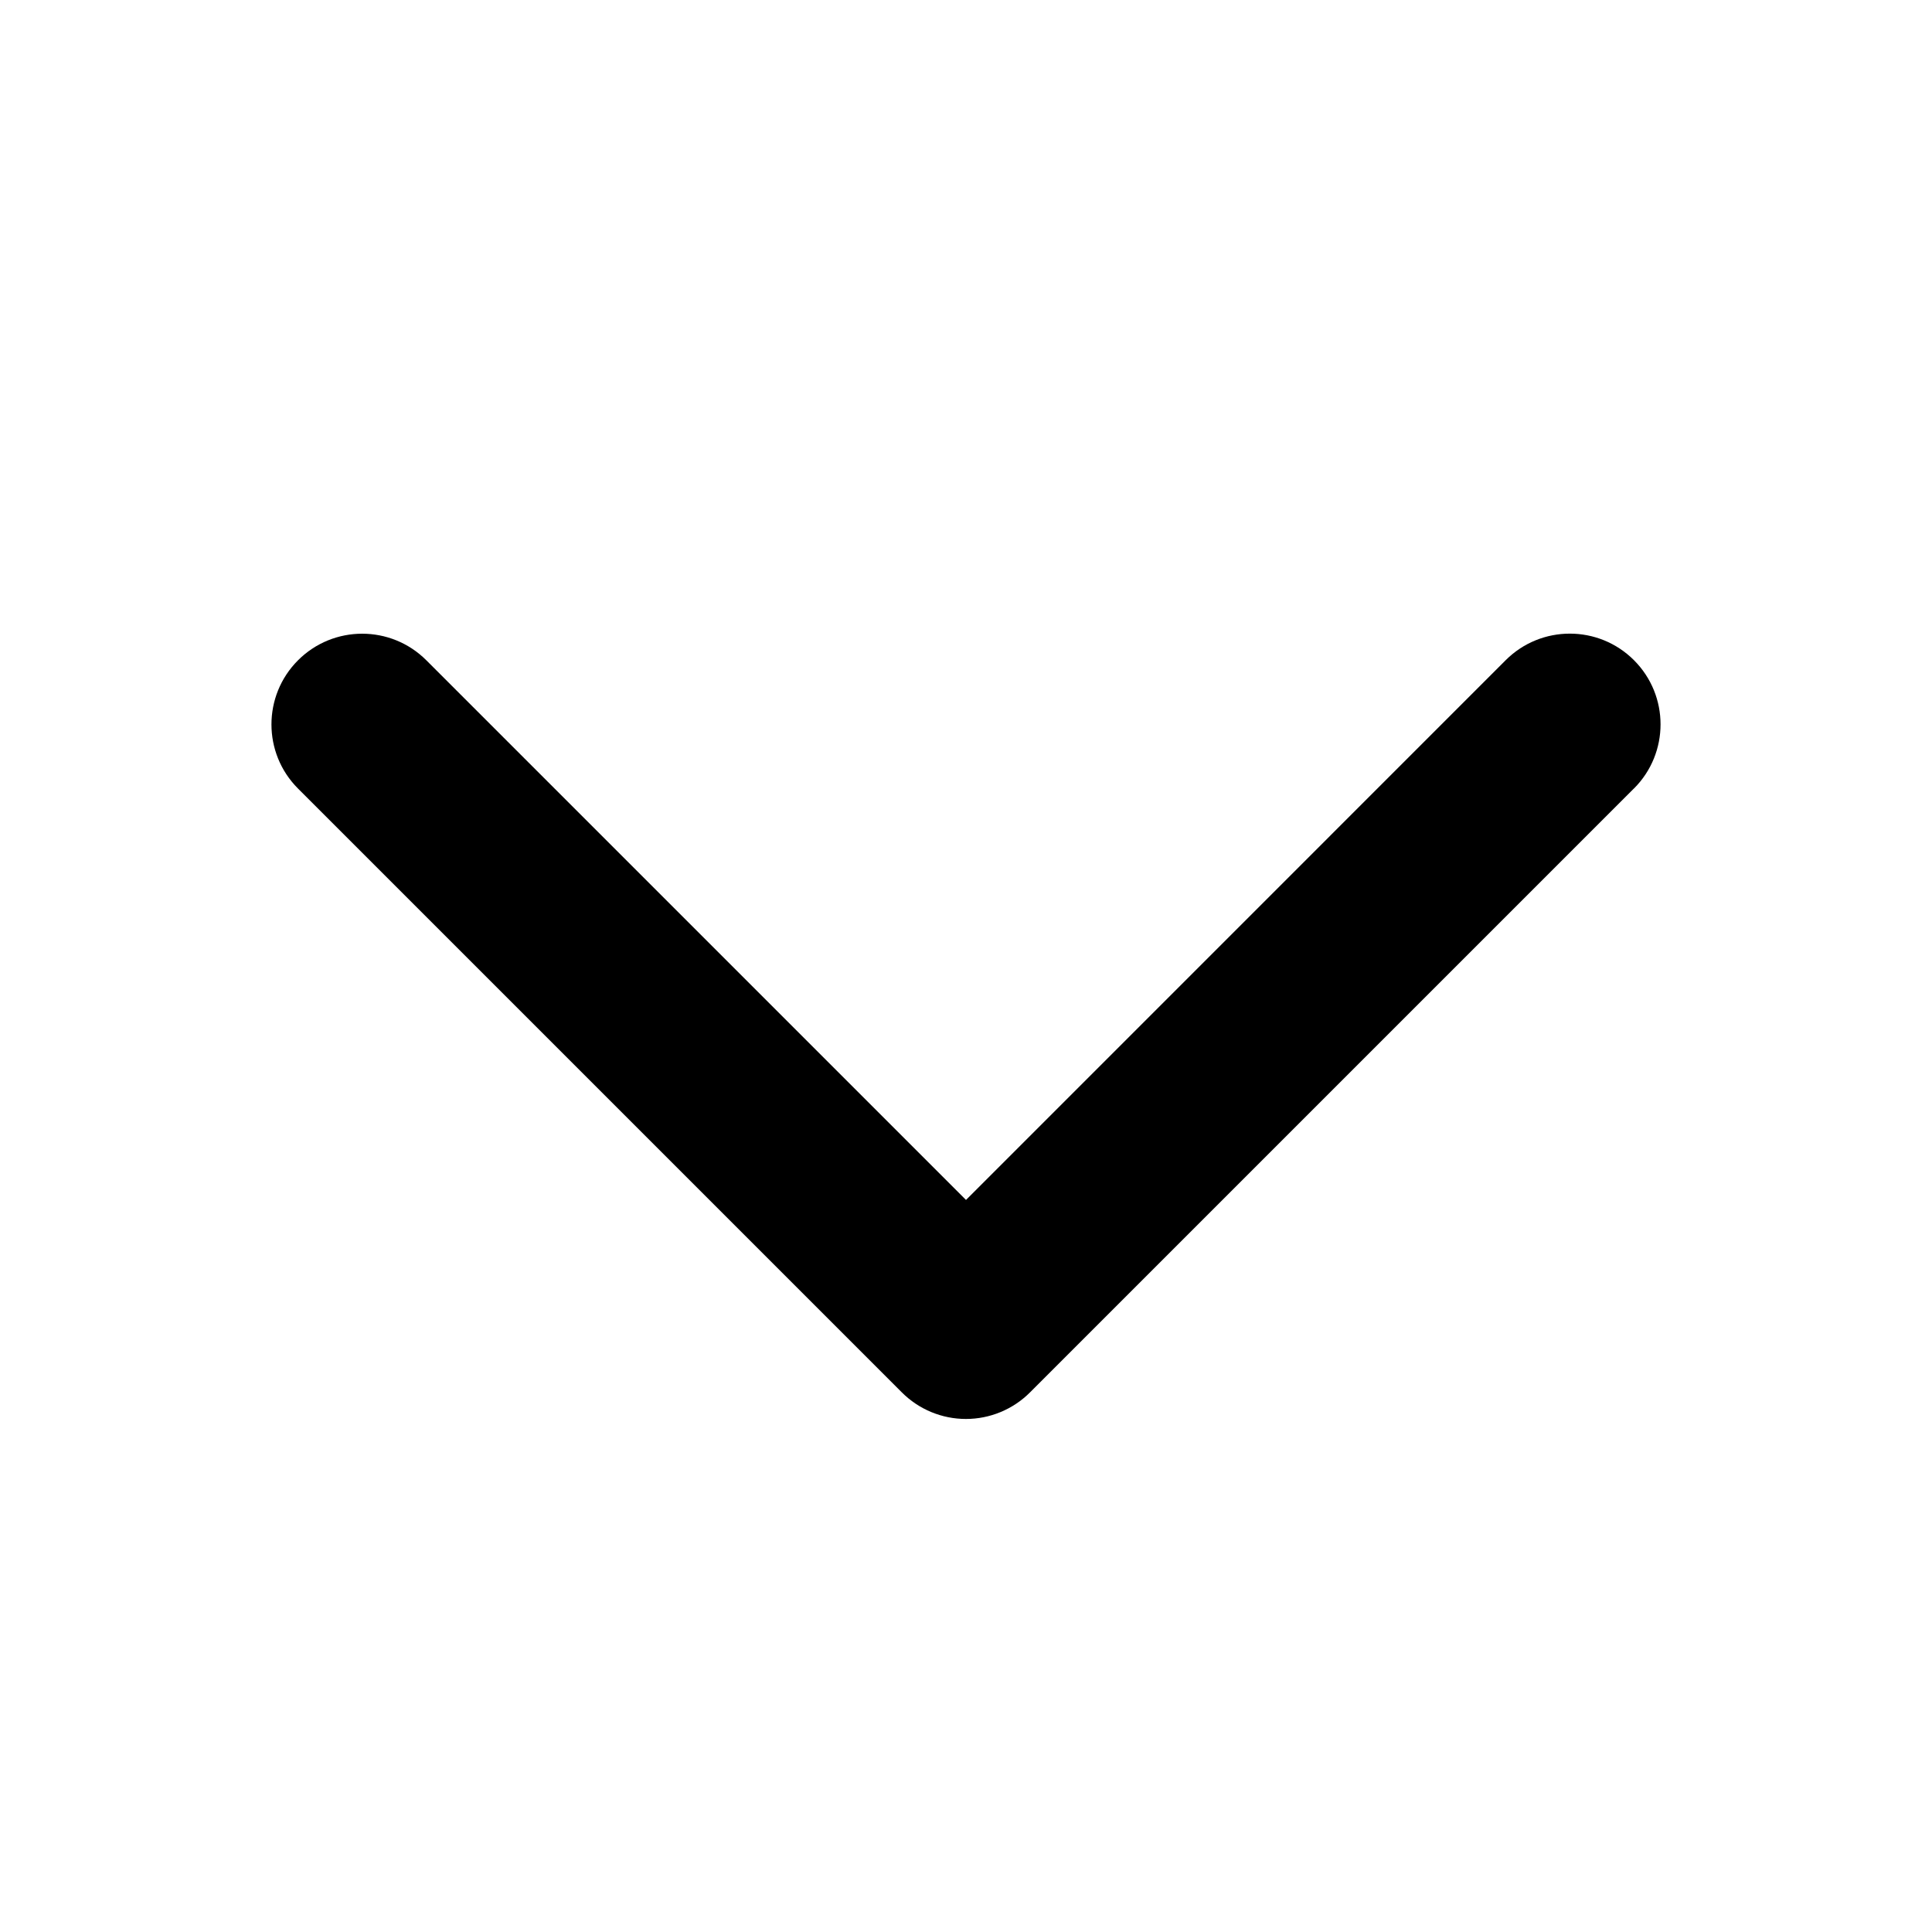
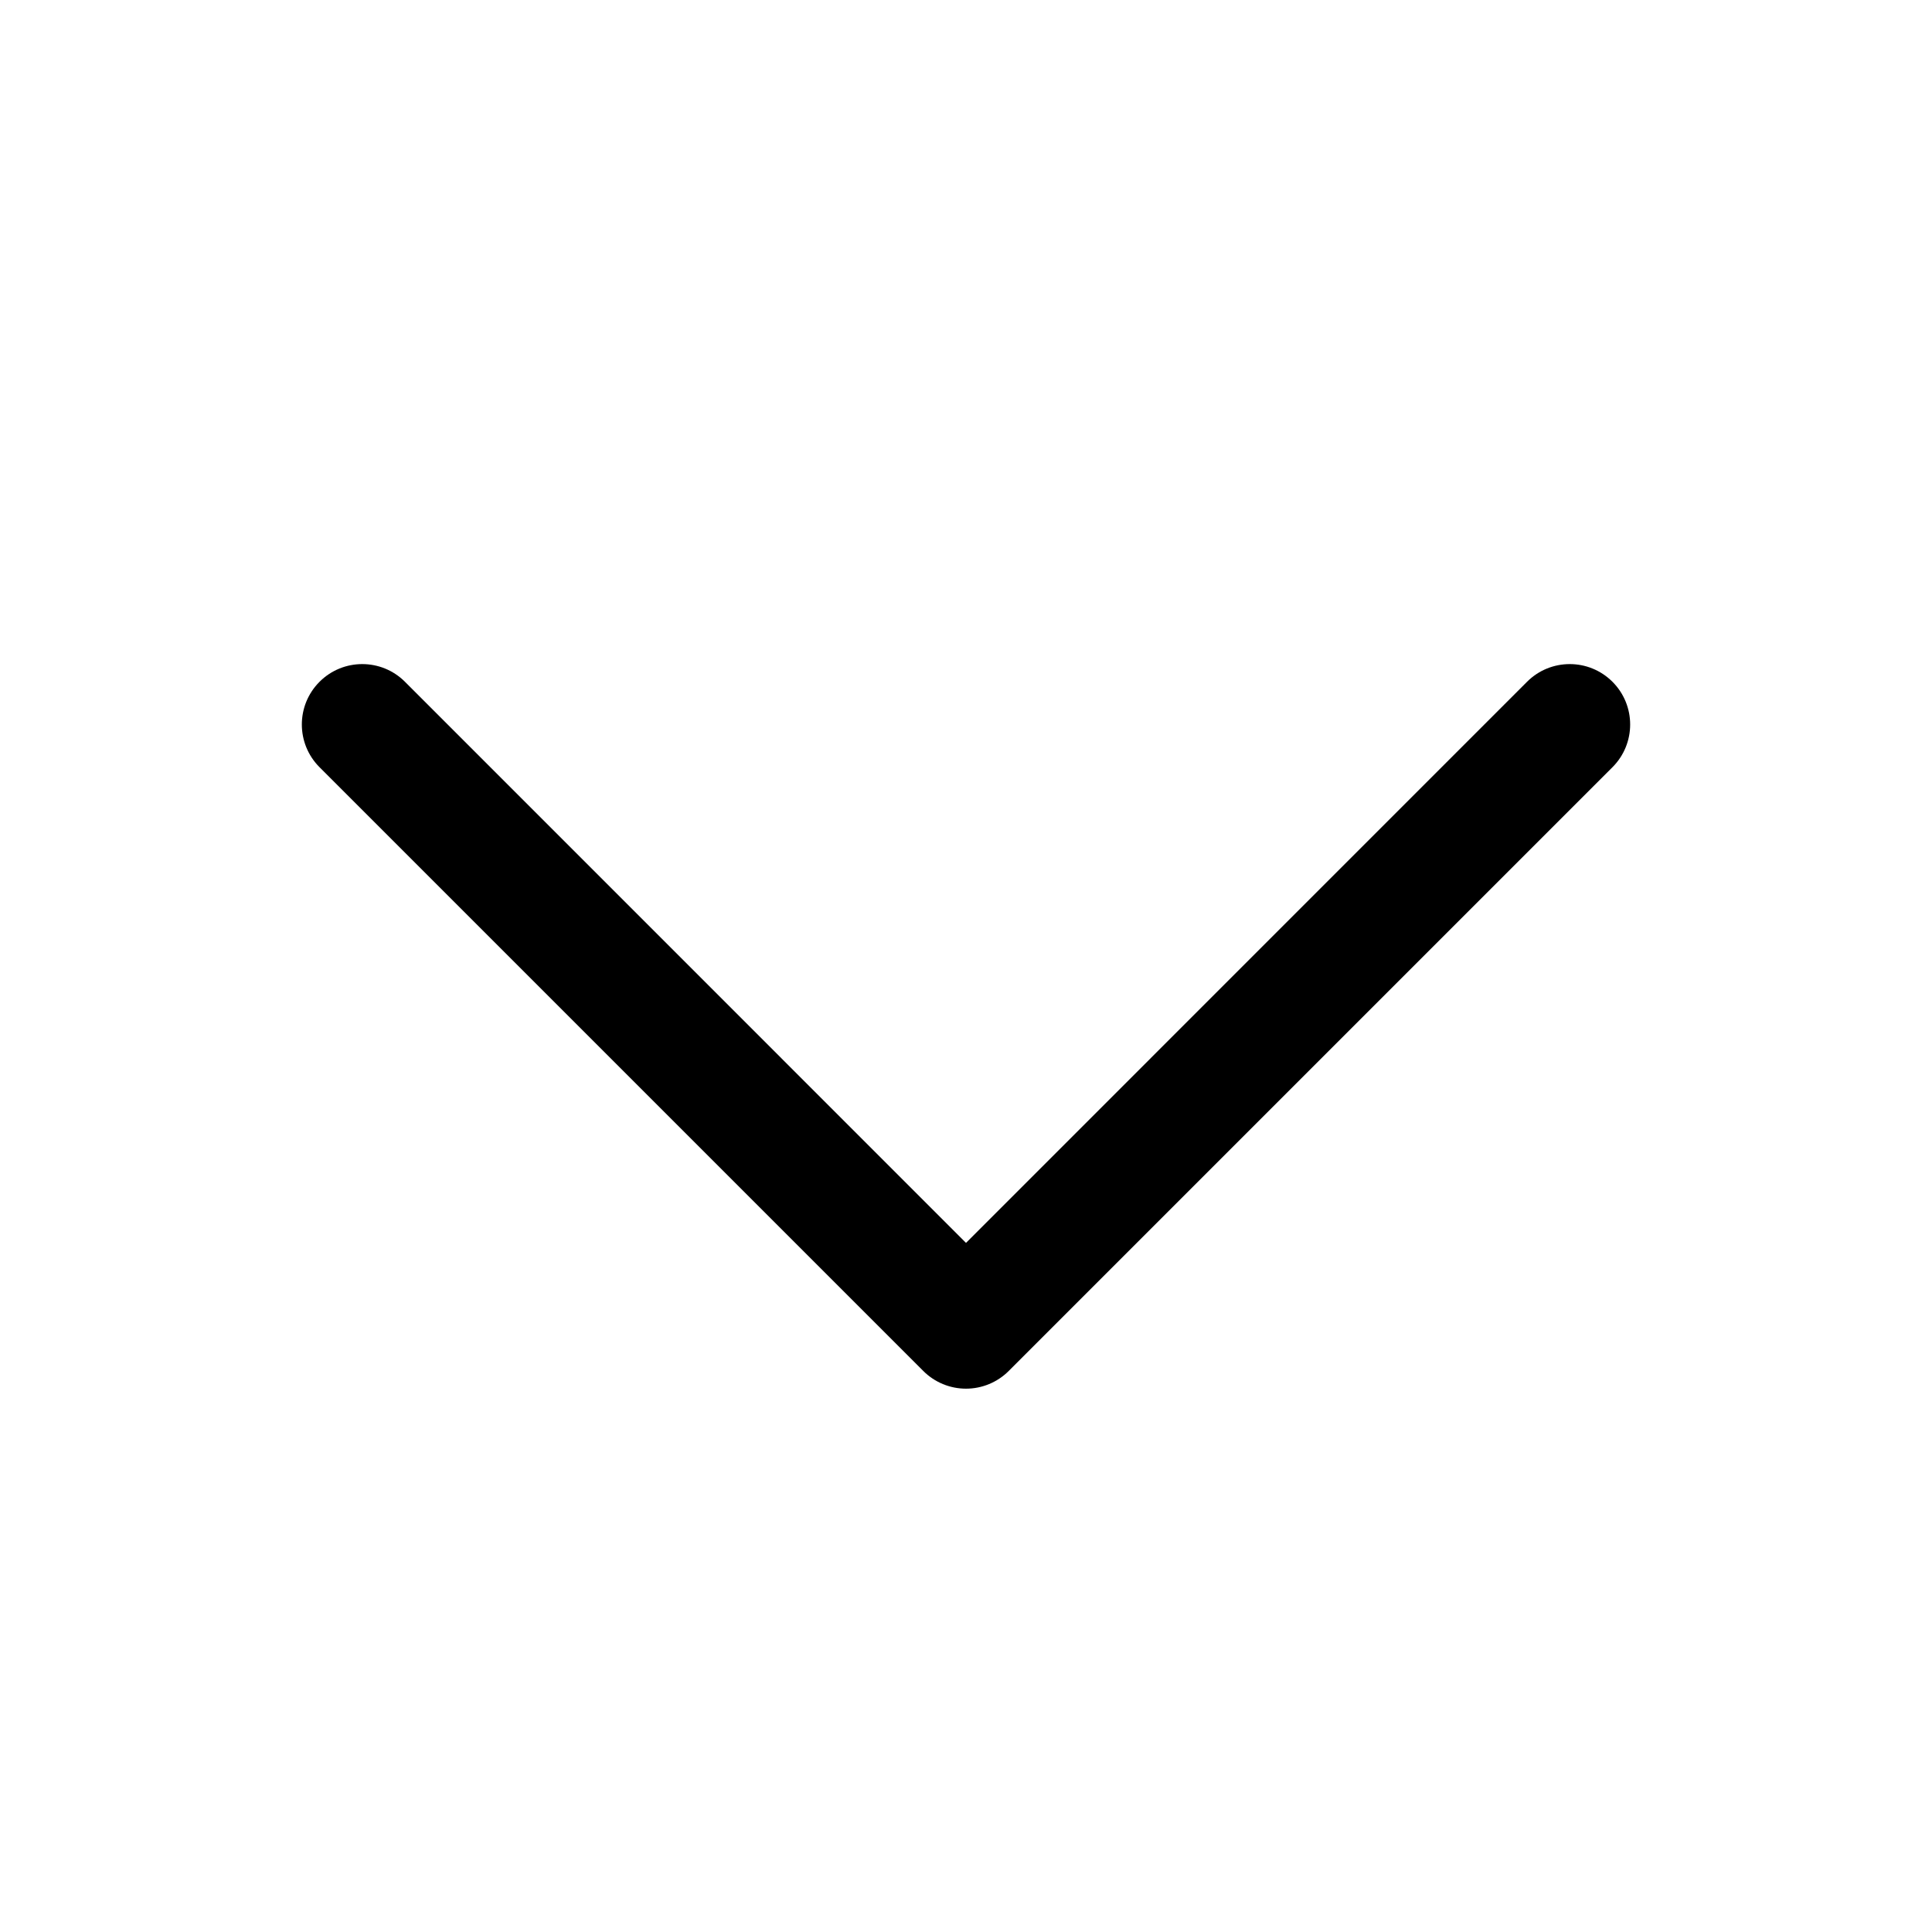
<svg xmlns="http://www.w3.org/2000/svg" viewBox="0 0 256 256" fill="currentColor">
-   <path d="M216.49,104.49l-80,80a12,12,0,0,1-17,0l-80-80a12,12,0,0,1,17-17L128,159l71.51-71.52a12,12,0,0,1,17,17Z" />
+   <path d="M213.66,101.66l-80,80a8,8,0,0,1-11.32,0l-80-80A8,8,0,0,1,53.66,90.34L128,164.69l74.34-74.35a8,8,0,0,1,11.32,11.32Z" />
</svg>
